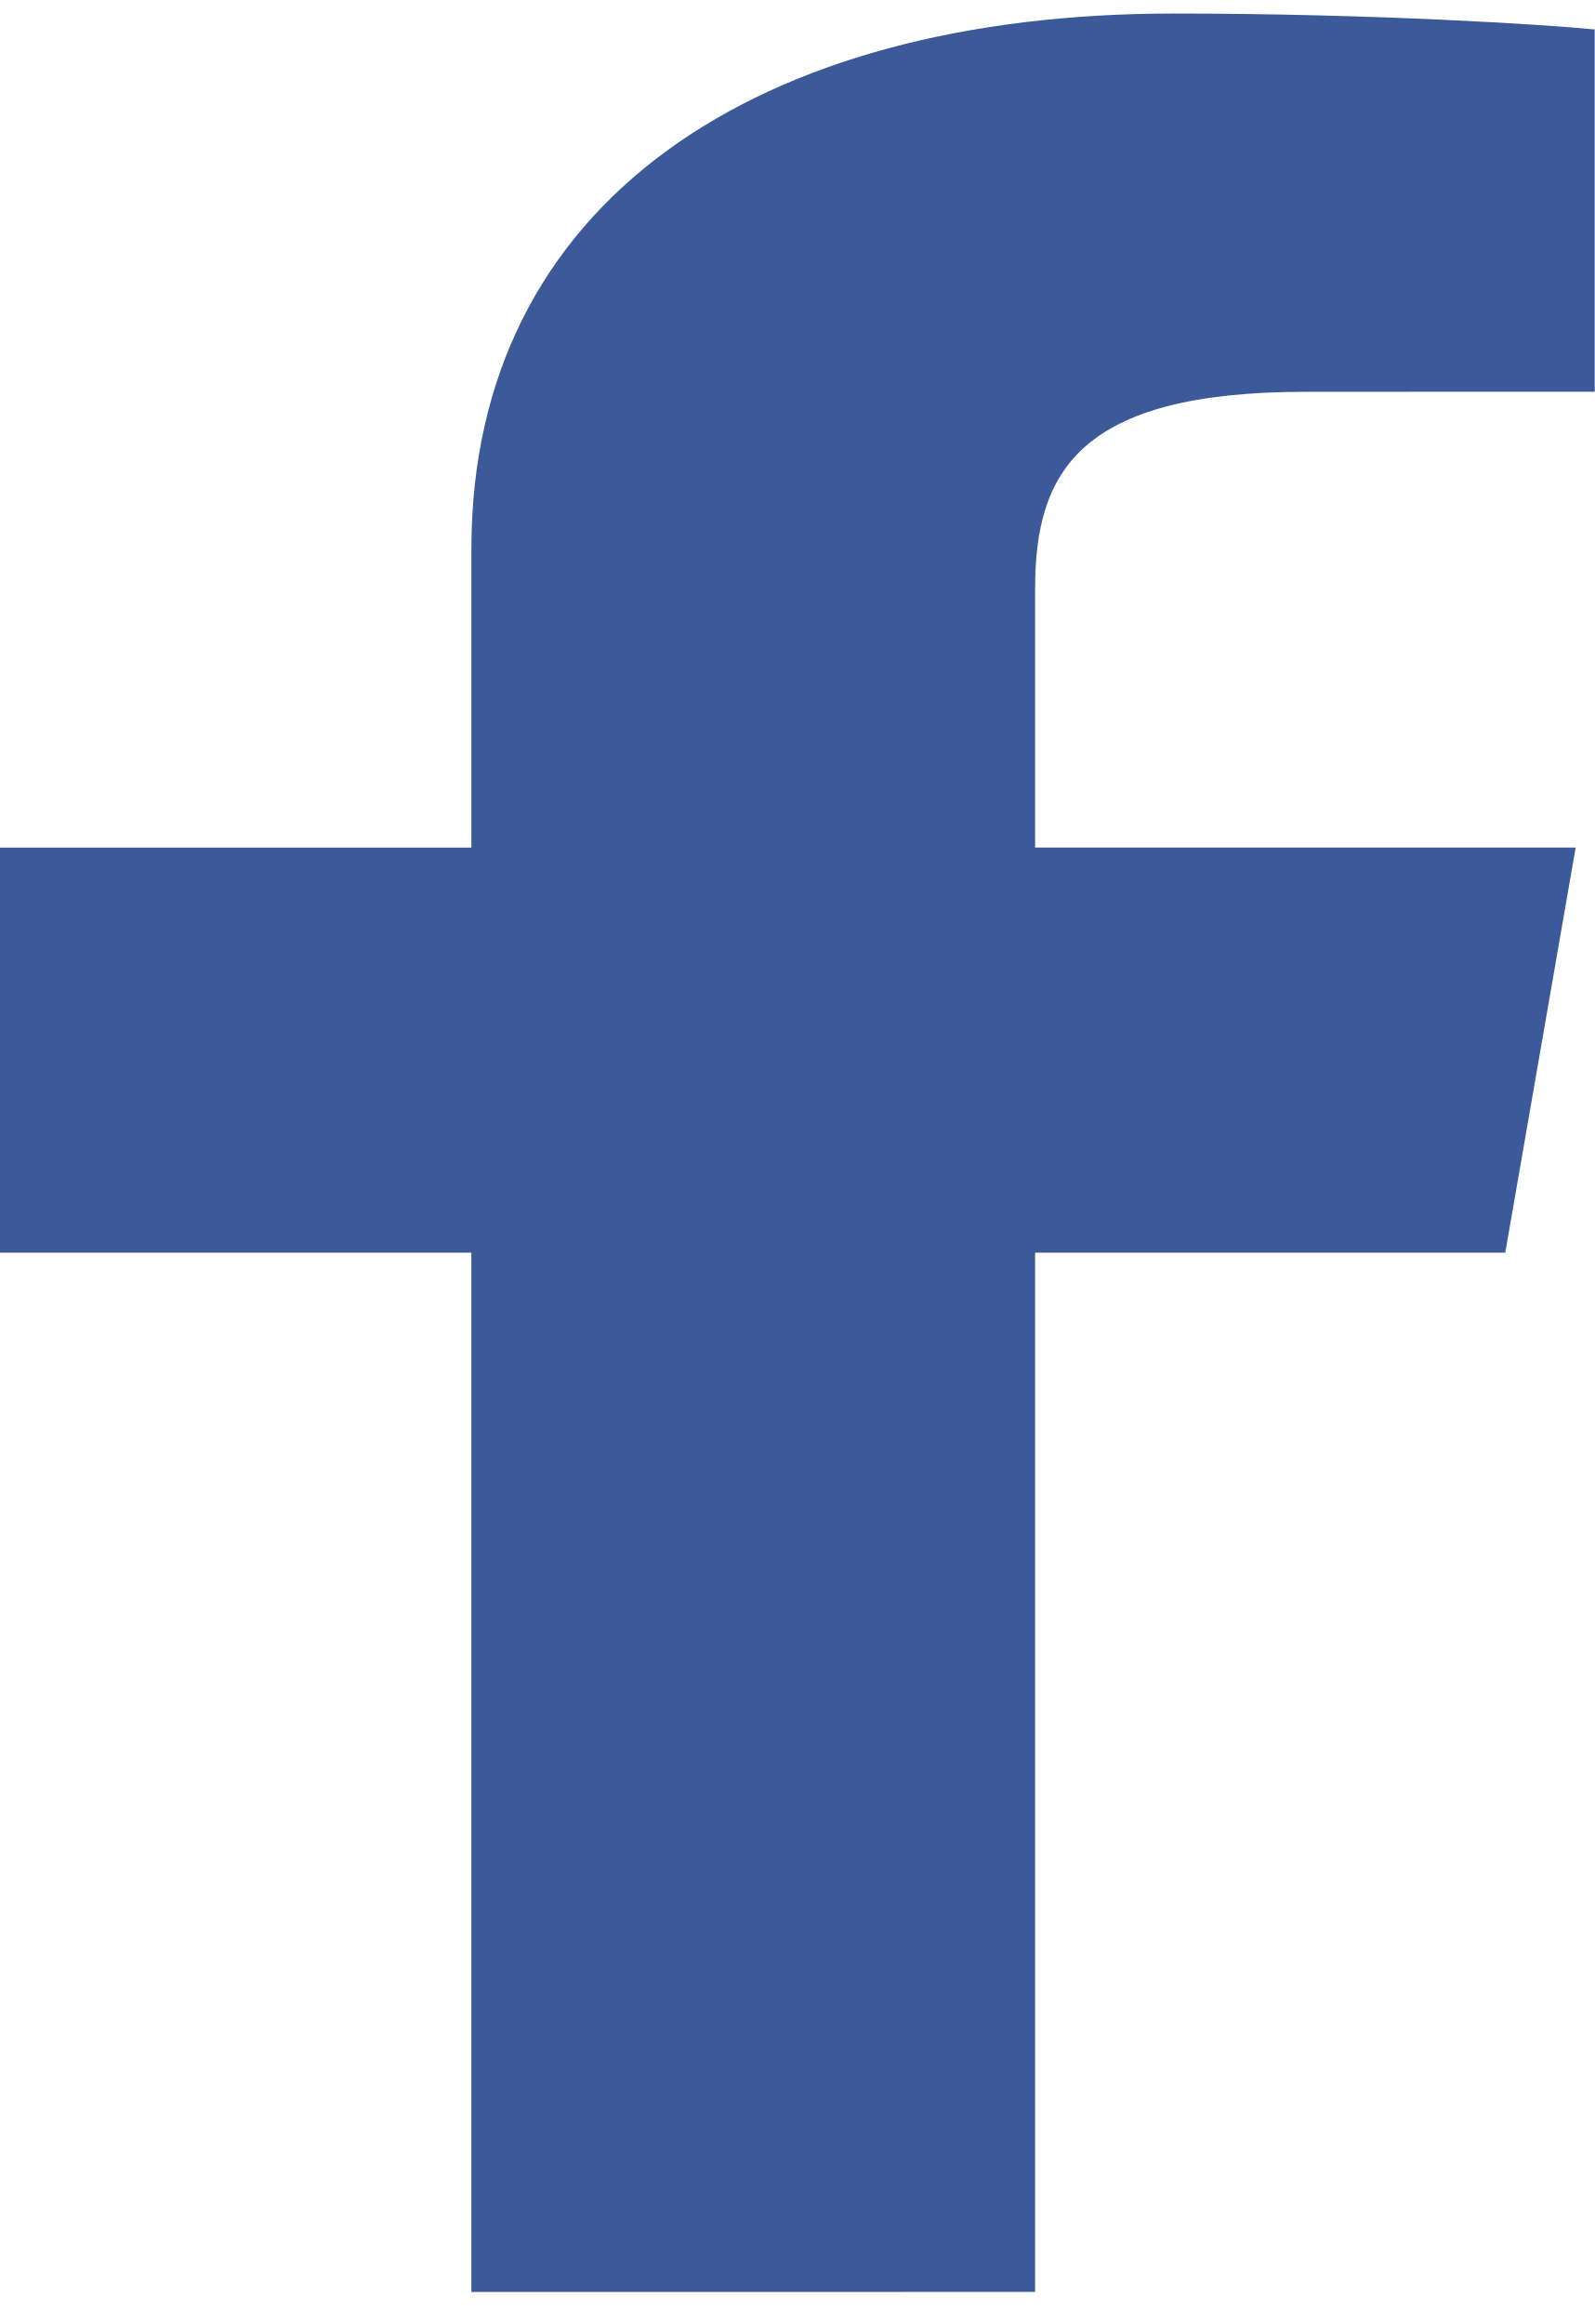
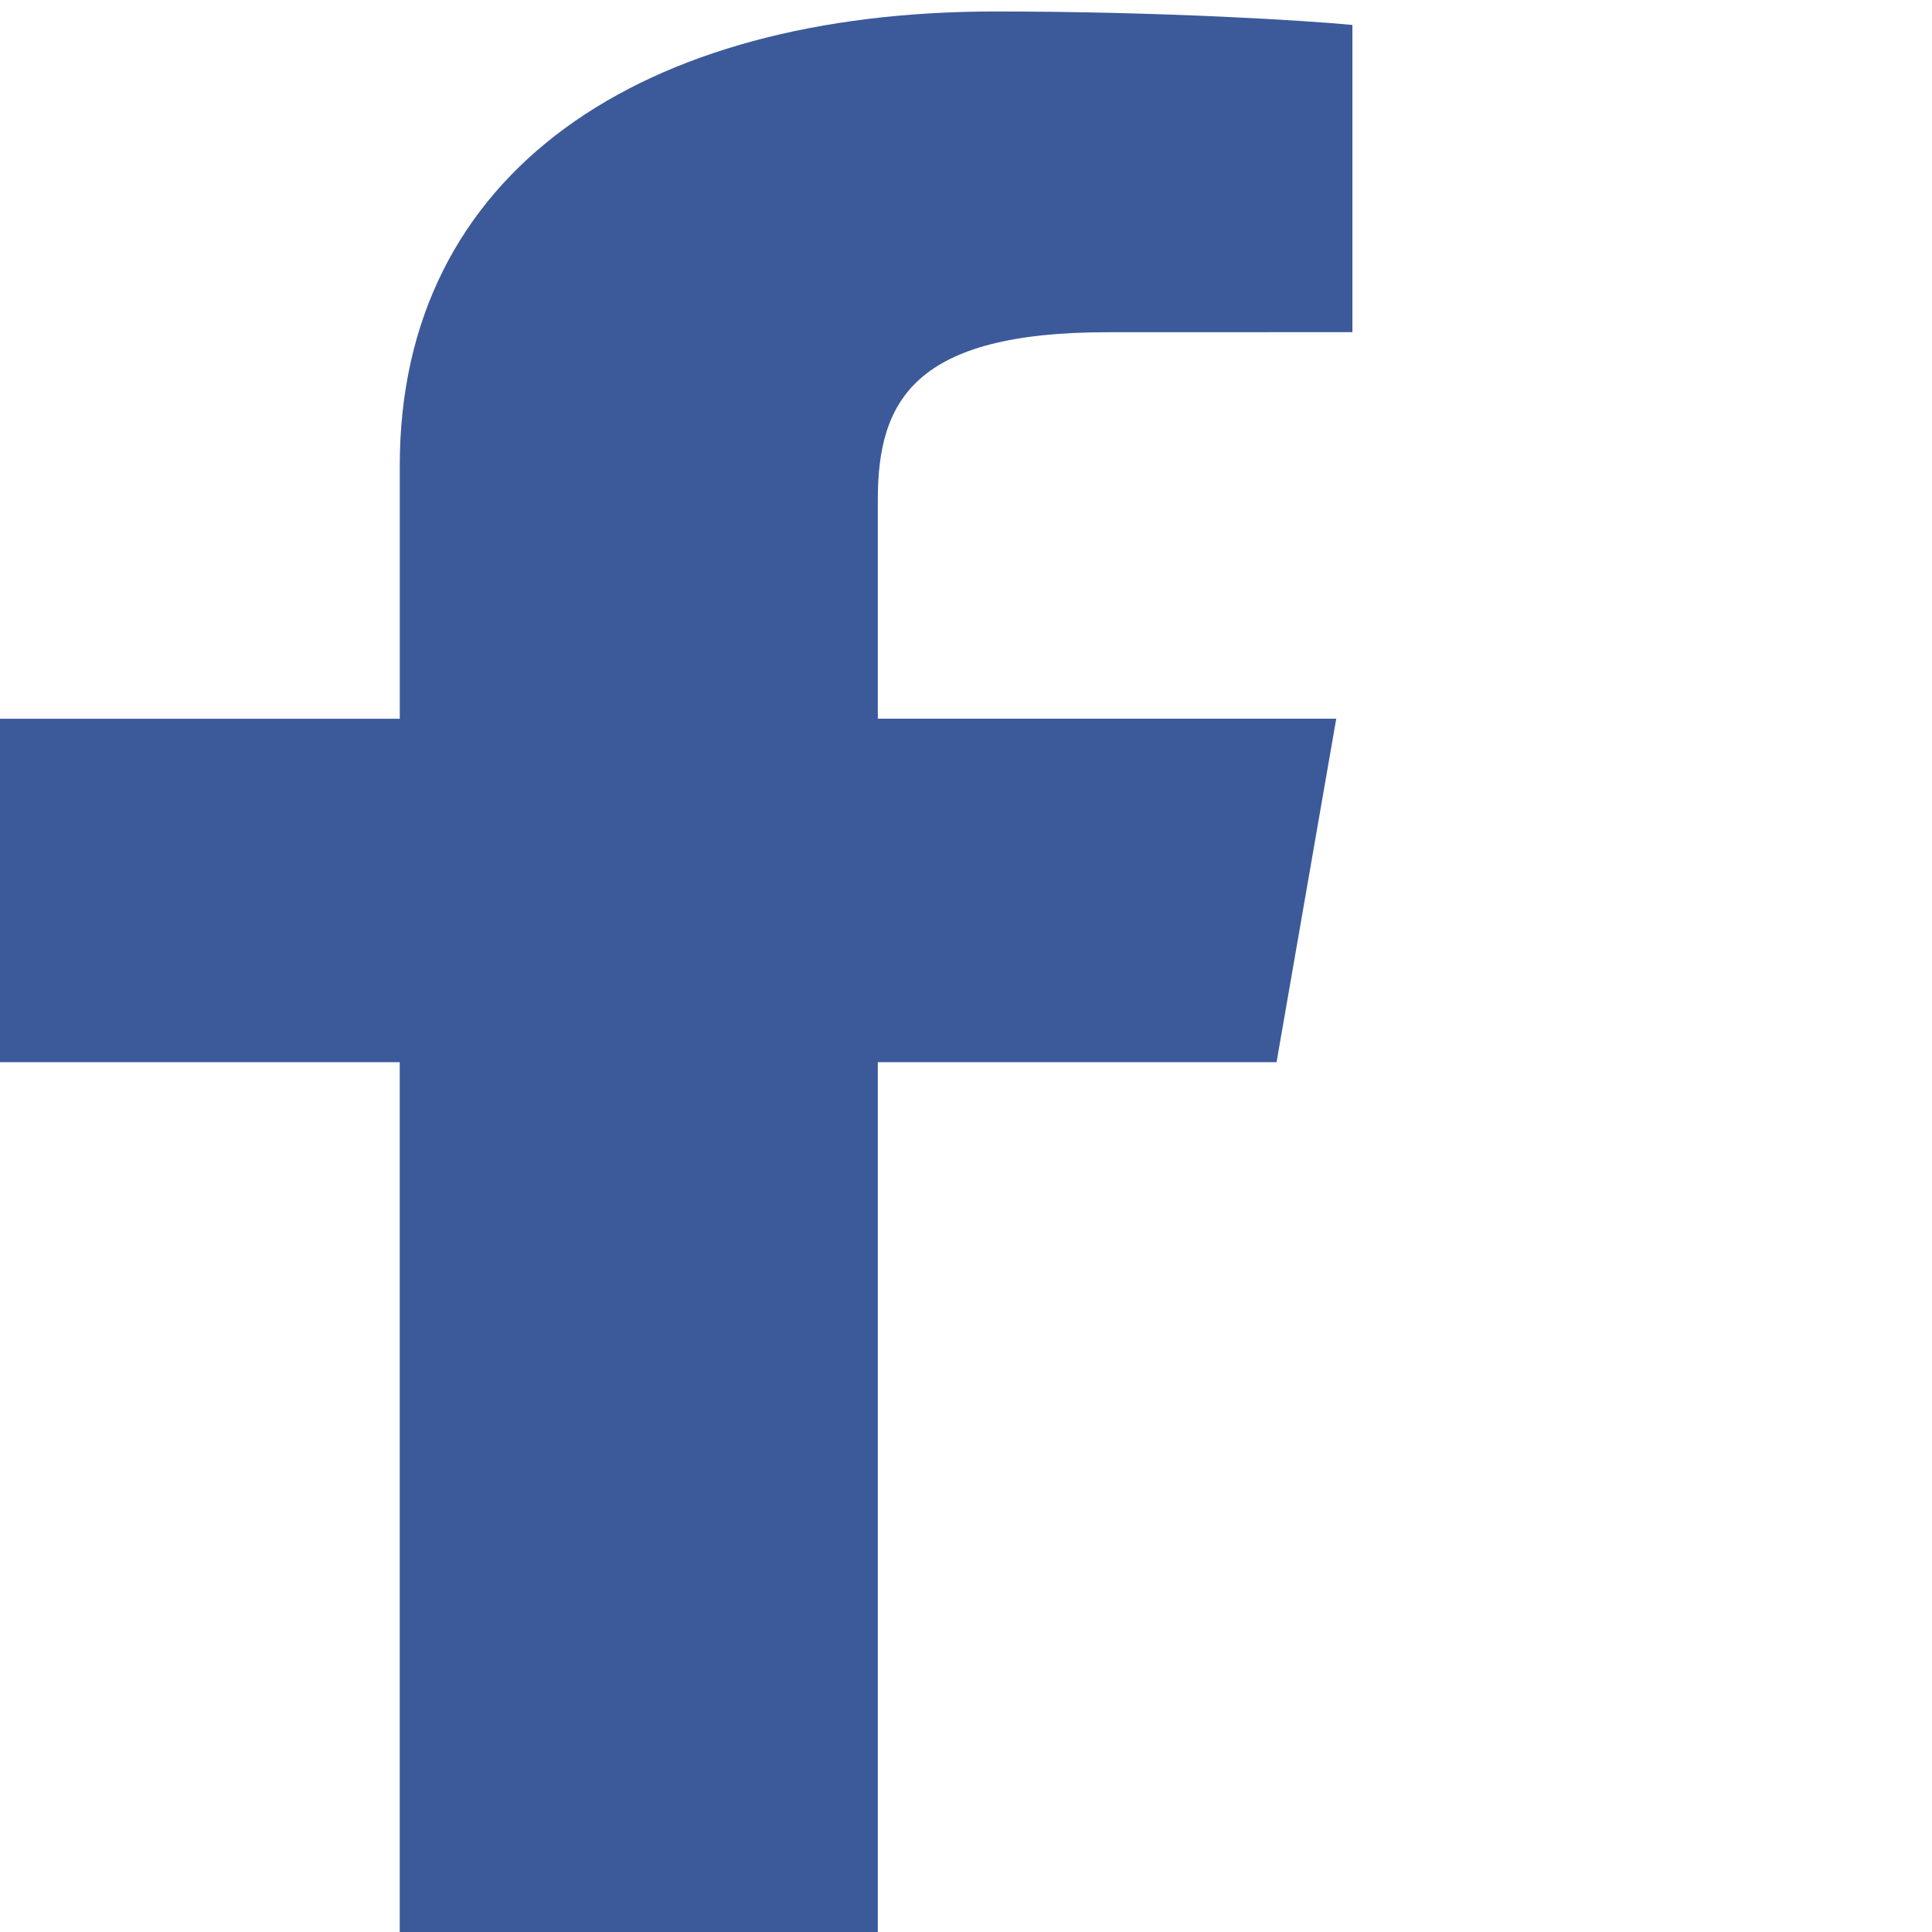
- <svg xmlns="http://www.w3.org/2000/svg" width="35" height="51" viewBox="0 0 35 51" fill="none">
+ <svg xmlns="http://www.w3.org/2000/svg" width="50" height="50" viewBox="0 0 50 50" fill="none">
  <path d="M22.718 50.296V27.489H33.037L34.582 18.6H22.718V12.925C22.718 10.352 23.681 8.598 28.656 8.598L35 8.596V0.646C33.902 0.538 30.137 0.297 25.755 0.297C16.608 0.297 10.346 4.439 10.346 12.046V18.601H3.05176e-05V27.489H10.345V50.297L22.718 50.296Z" fill="#3C5A9A" />
</svg>
